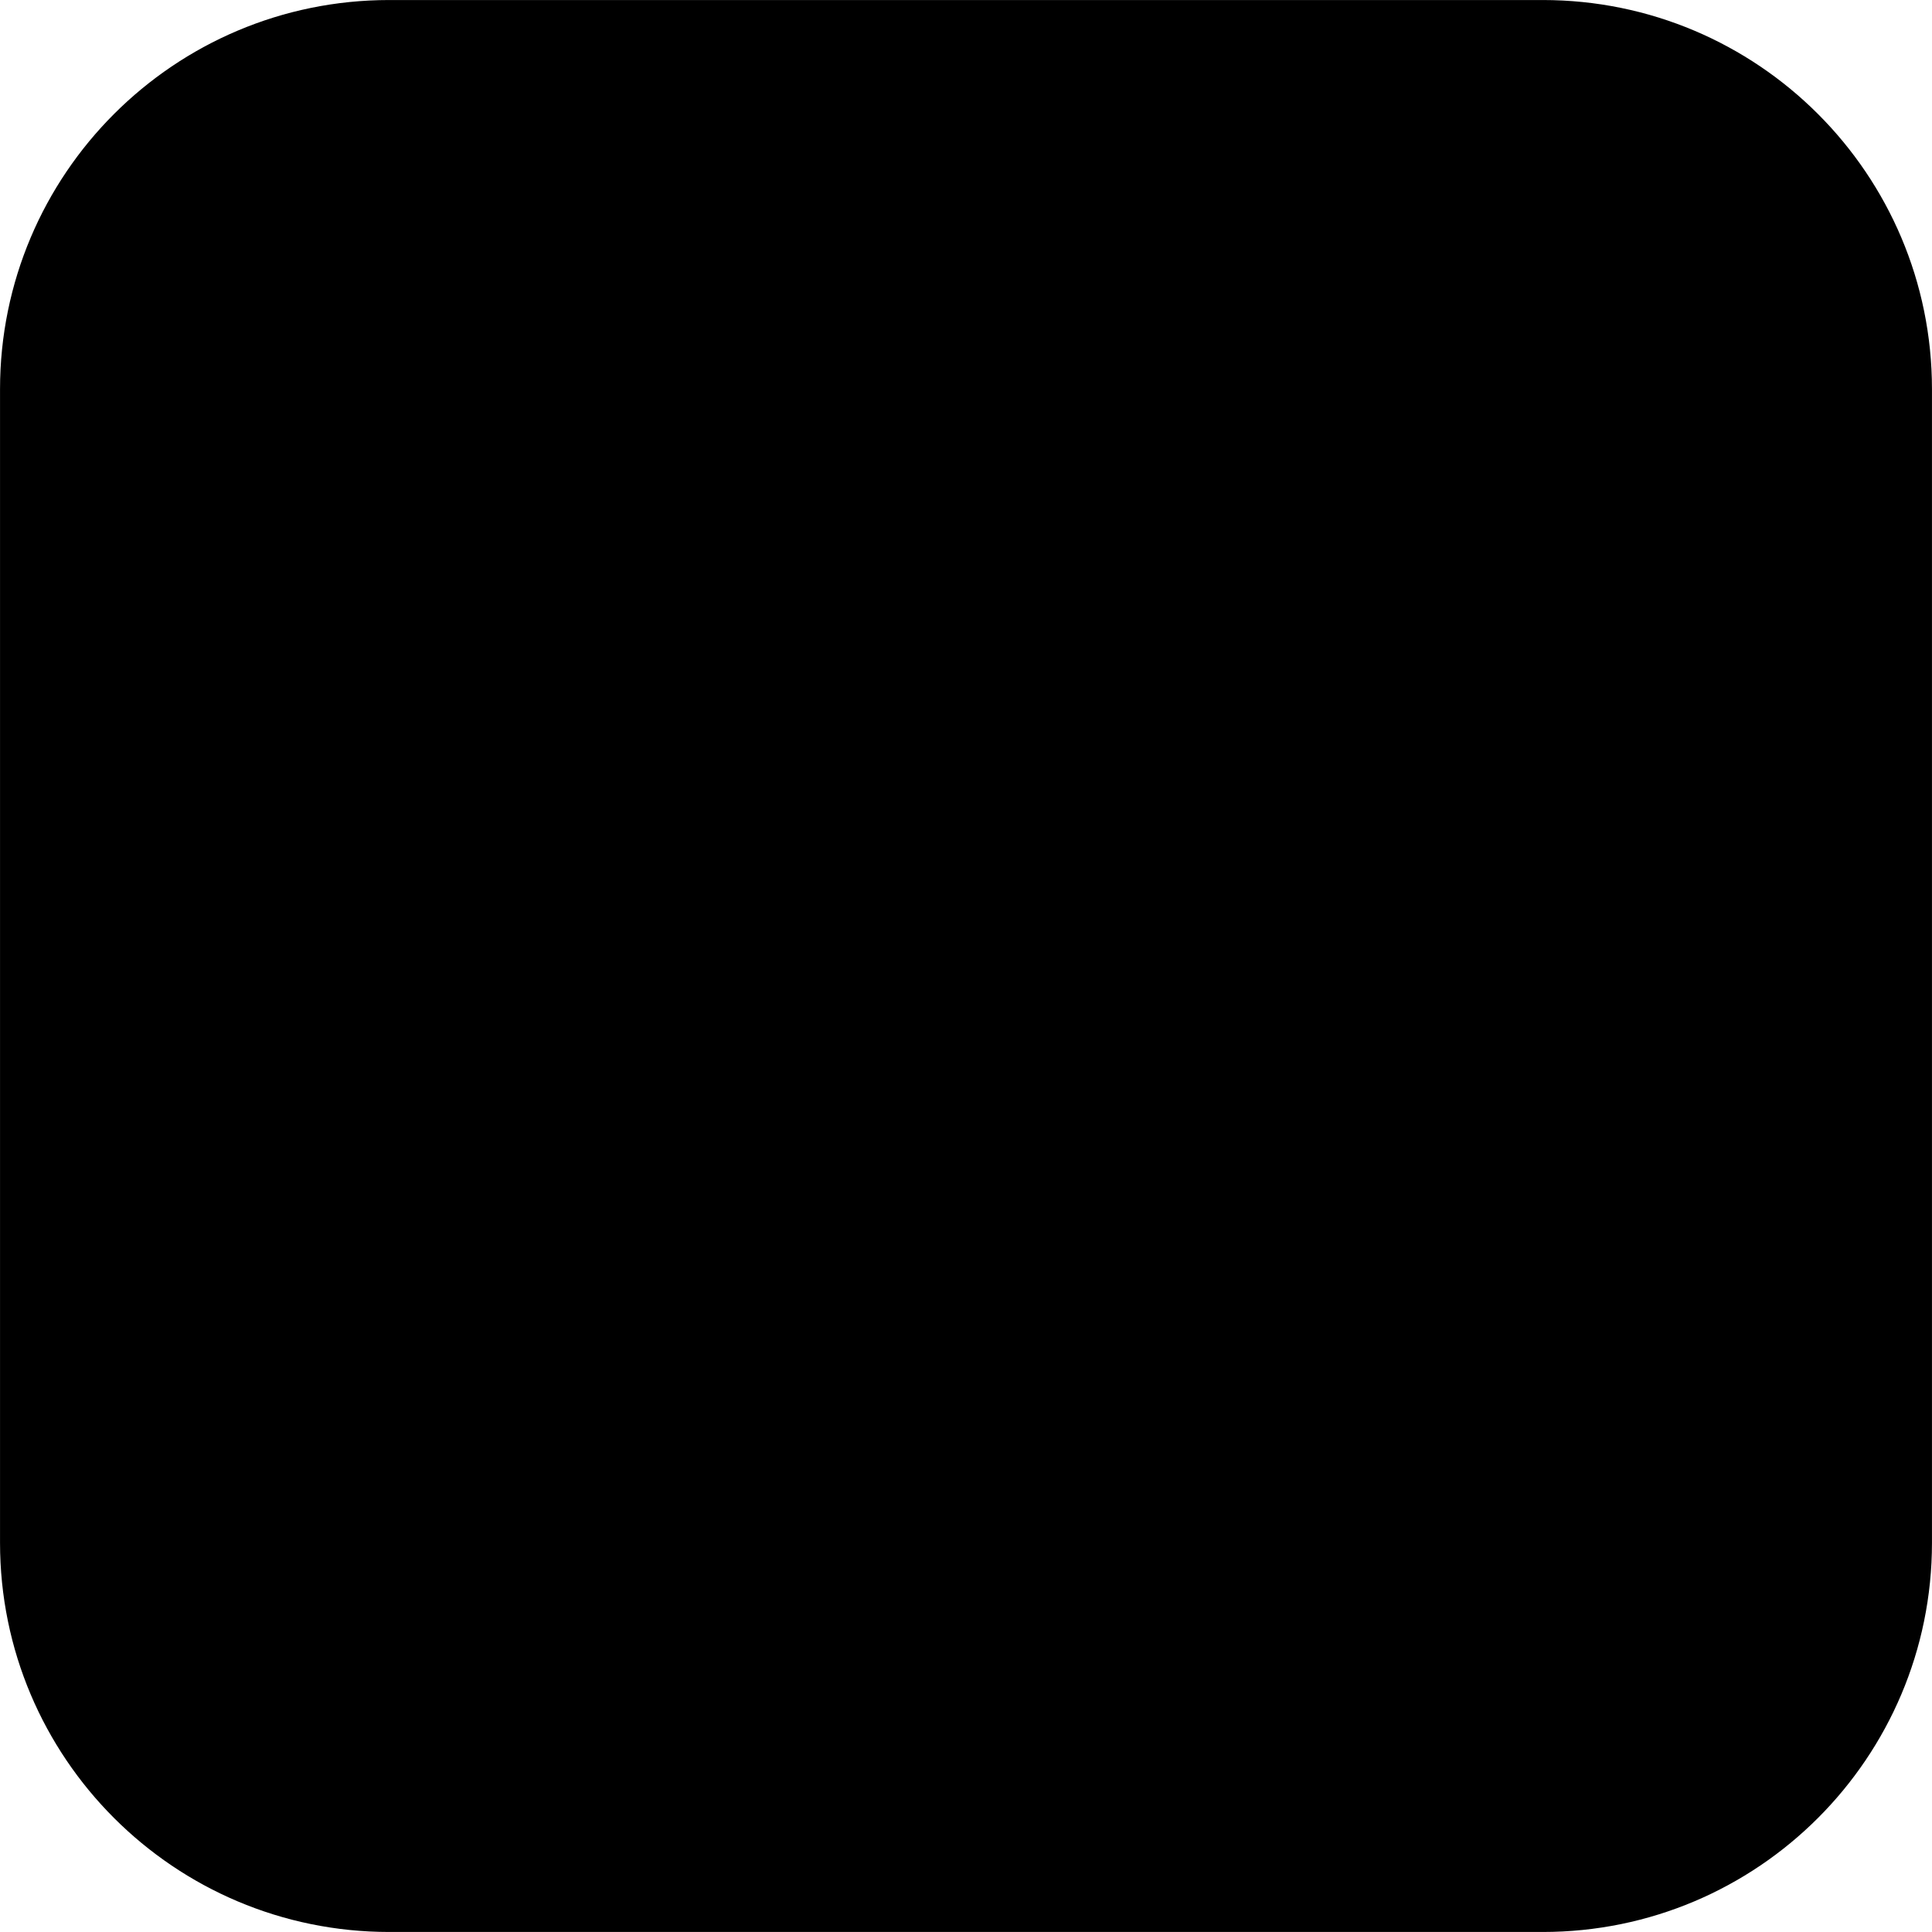
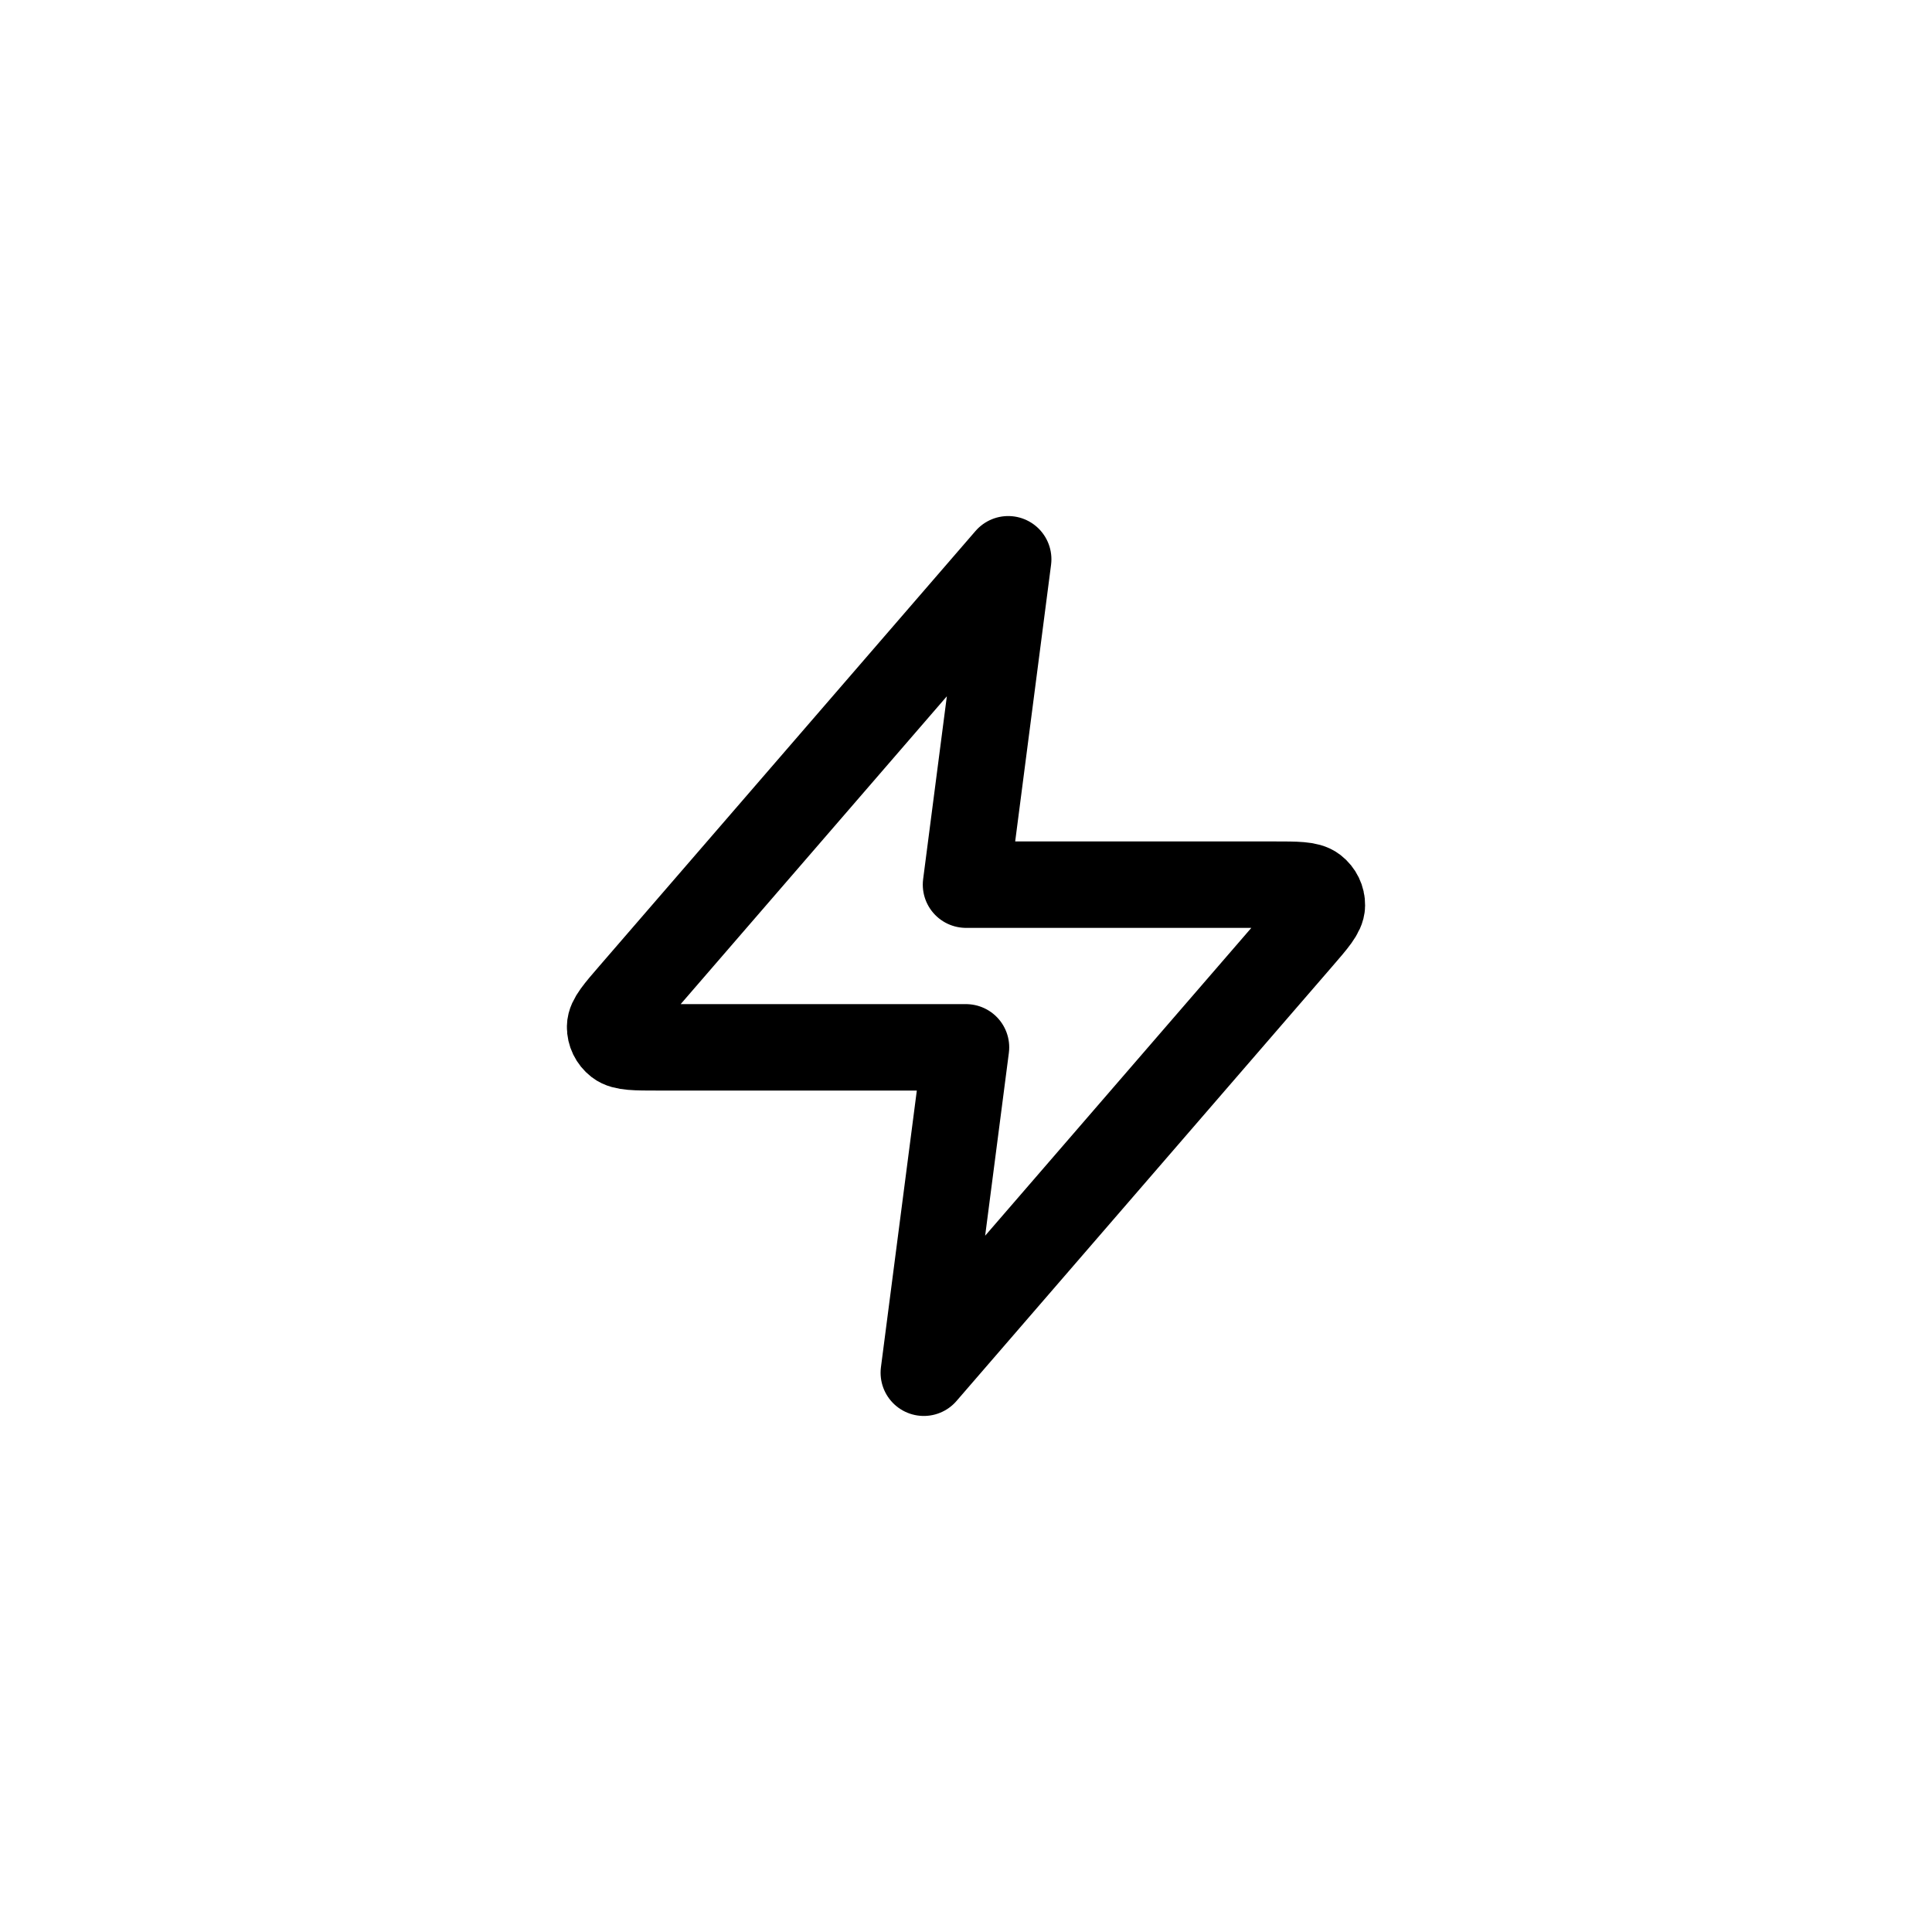
<svg xmlns="http://www.w3.org/2000/svg" viewBox="0 0 38 38" fill="none">
-   <path d="M7.656 0.438H30.344C34.331 0.438 37.562 3.669 37.562 7.656V30.344C37.562 34.331 34.331 37.562 30.344 37.562H7.656C3.669 37.562 0.438 34.331 0.438 30.344V7.656C0.438 3.669 3.669 0.438 7.656 0.438Z" fill="currentColor" />
-   <path d="M7.656 0.438H30.344C34.331 0.438 37.562 3.669 37.562 7.656V30.344C37.562 34.331 34.331 37.562 30.344 37.562H7.656C3.669 37.562 0.438 34.331 0.438 30.344V7.656C0.438 3.669 3.669 0.438 7.656 0.438Z" stroke="currentColor" stroke-width="0.875" />
  <path d="M19.83 11L12.437 19.55C12.147 19.885 12.002 20.053 12 20.194C11.998 20.317 12.055 20.434 12.154 20.511C12.268 20.6 12.495 20.6 12.947 20.6H19L18.17 27L25.563 18.45C25.853 18.115 25.998 17.947 26 17.806C26.002 17.683 25.945 17.566 25.846 17.489C25.732 17.4 25.506 17.4 25.053 17.4H19L19.83 11Z" stroke="currentColor" stroke-width="1.7" stroke-linecap="round" stroke-linejoin="round" />
</svg>
